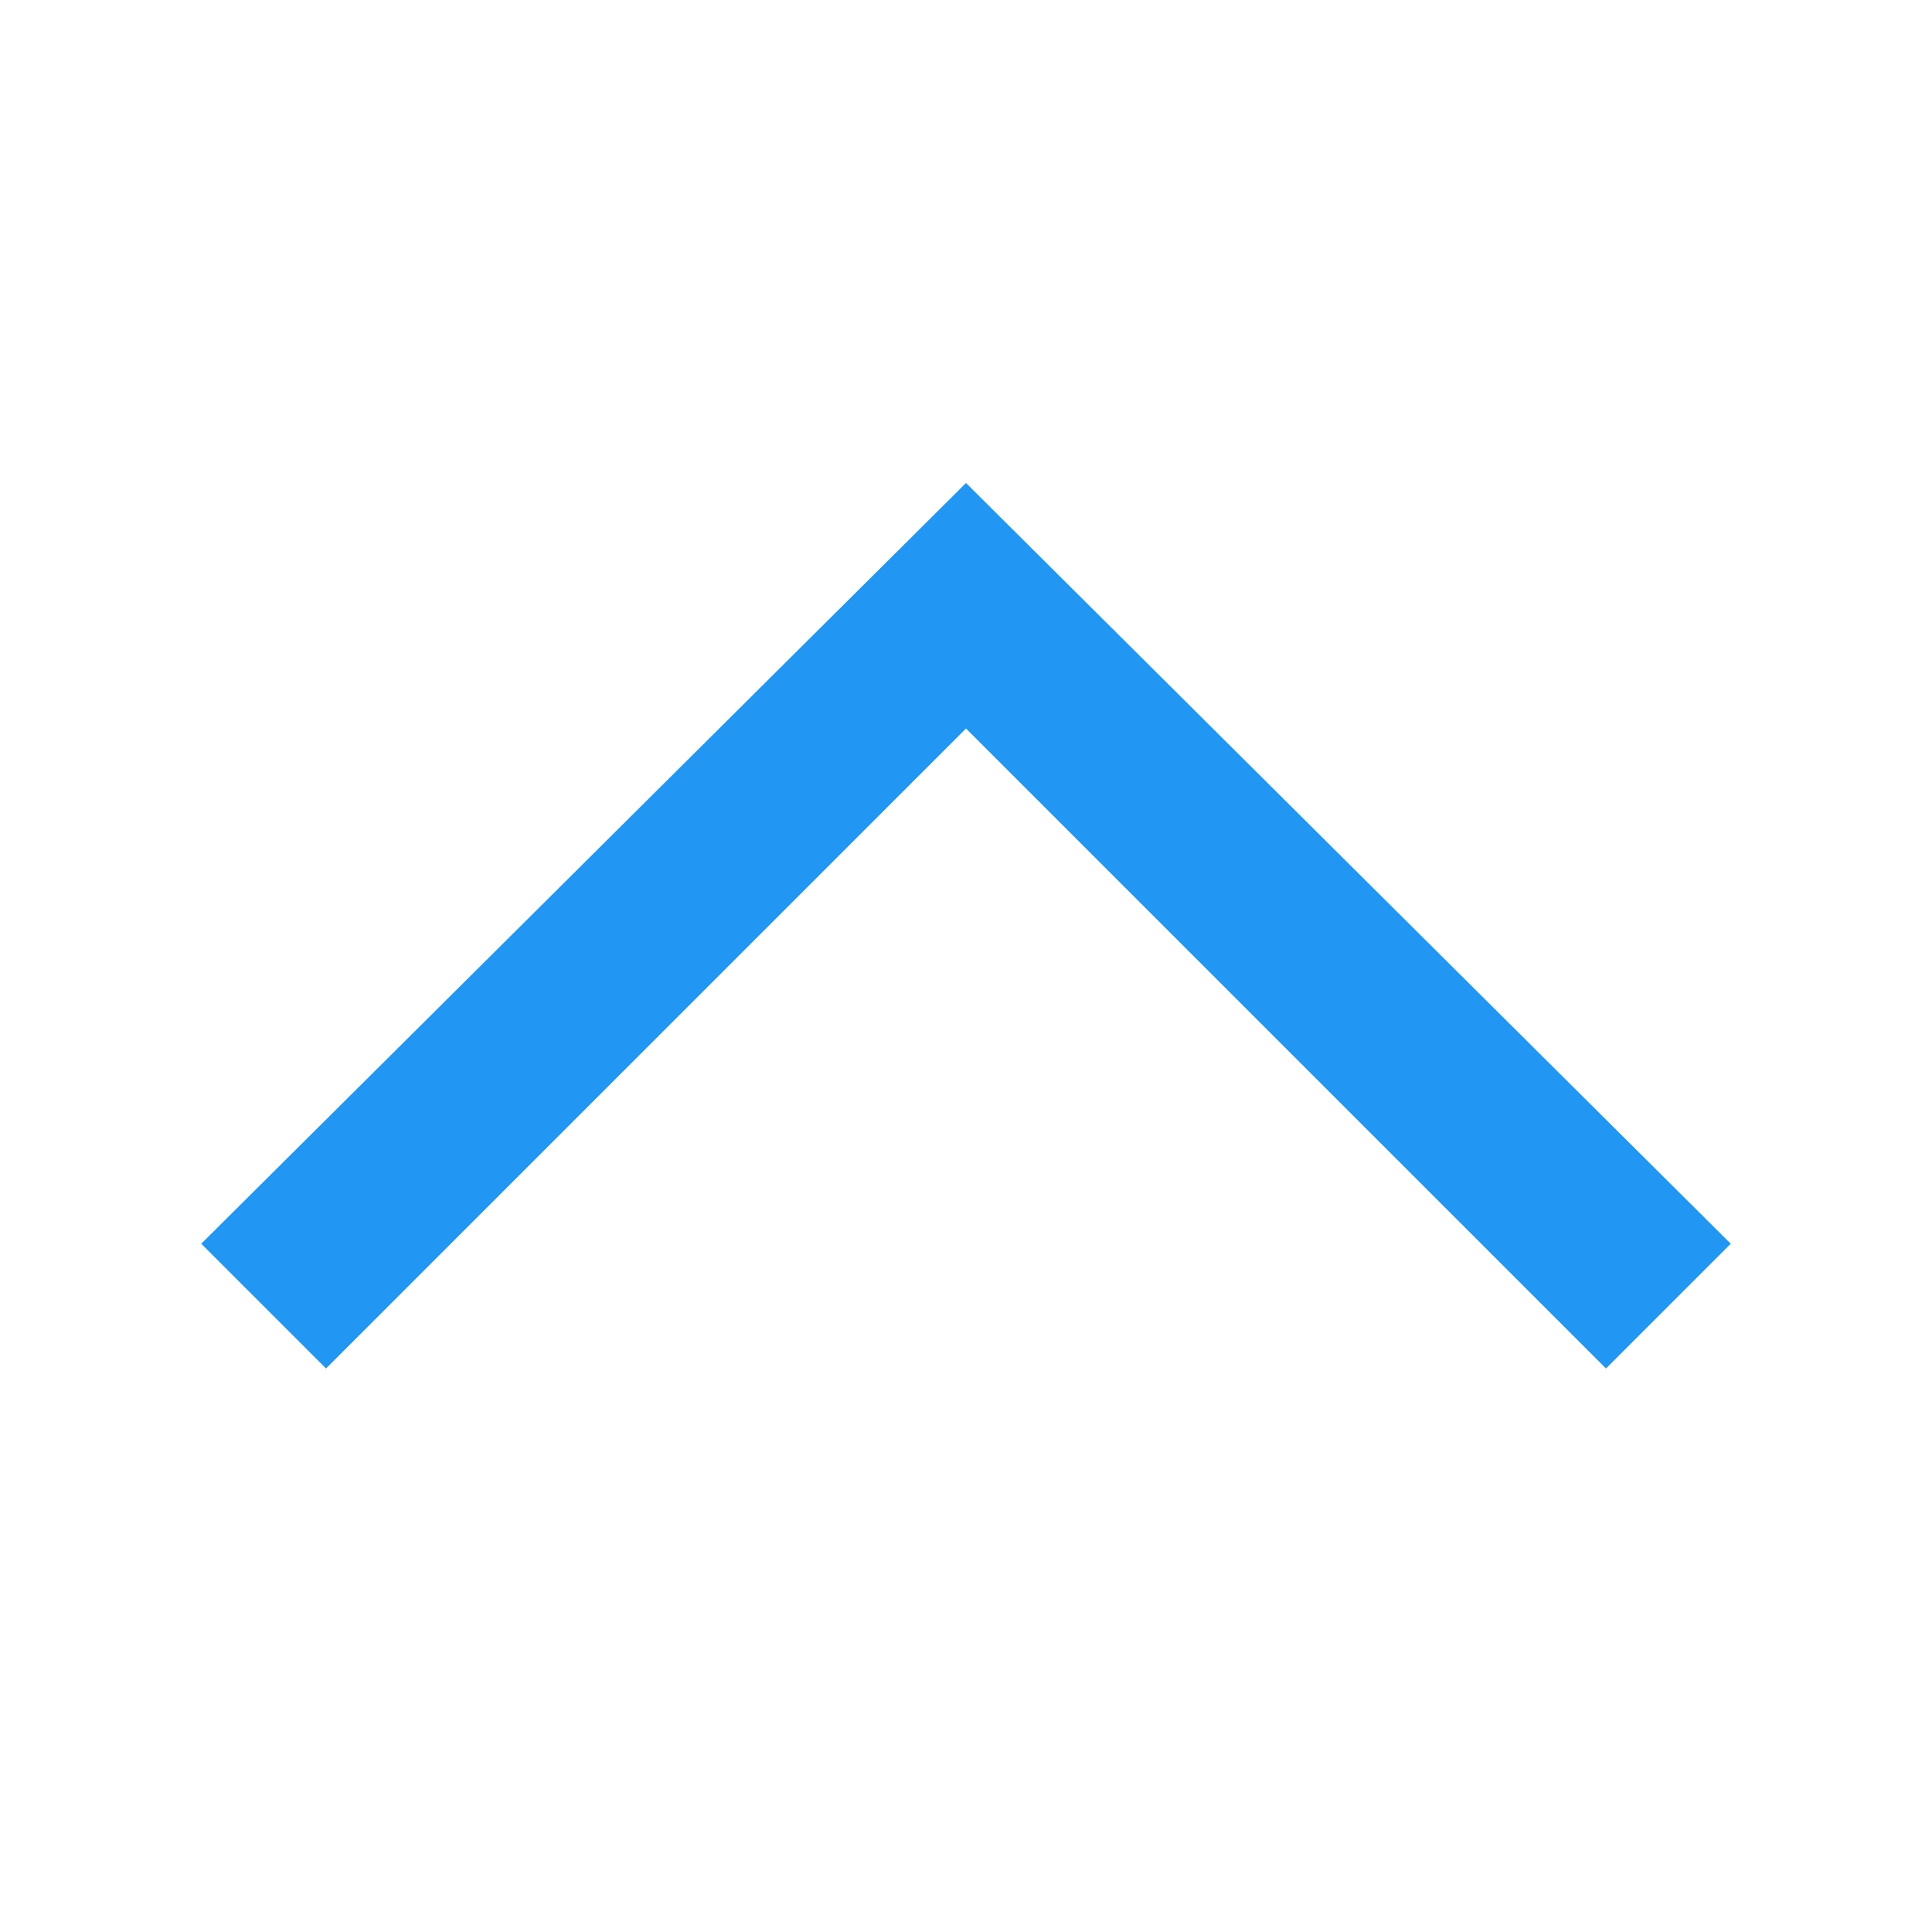
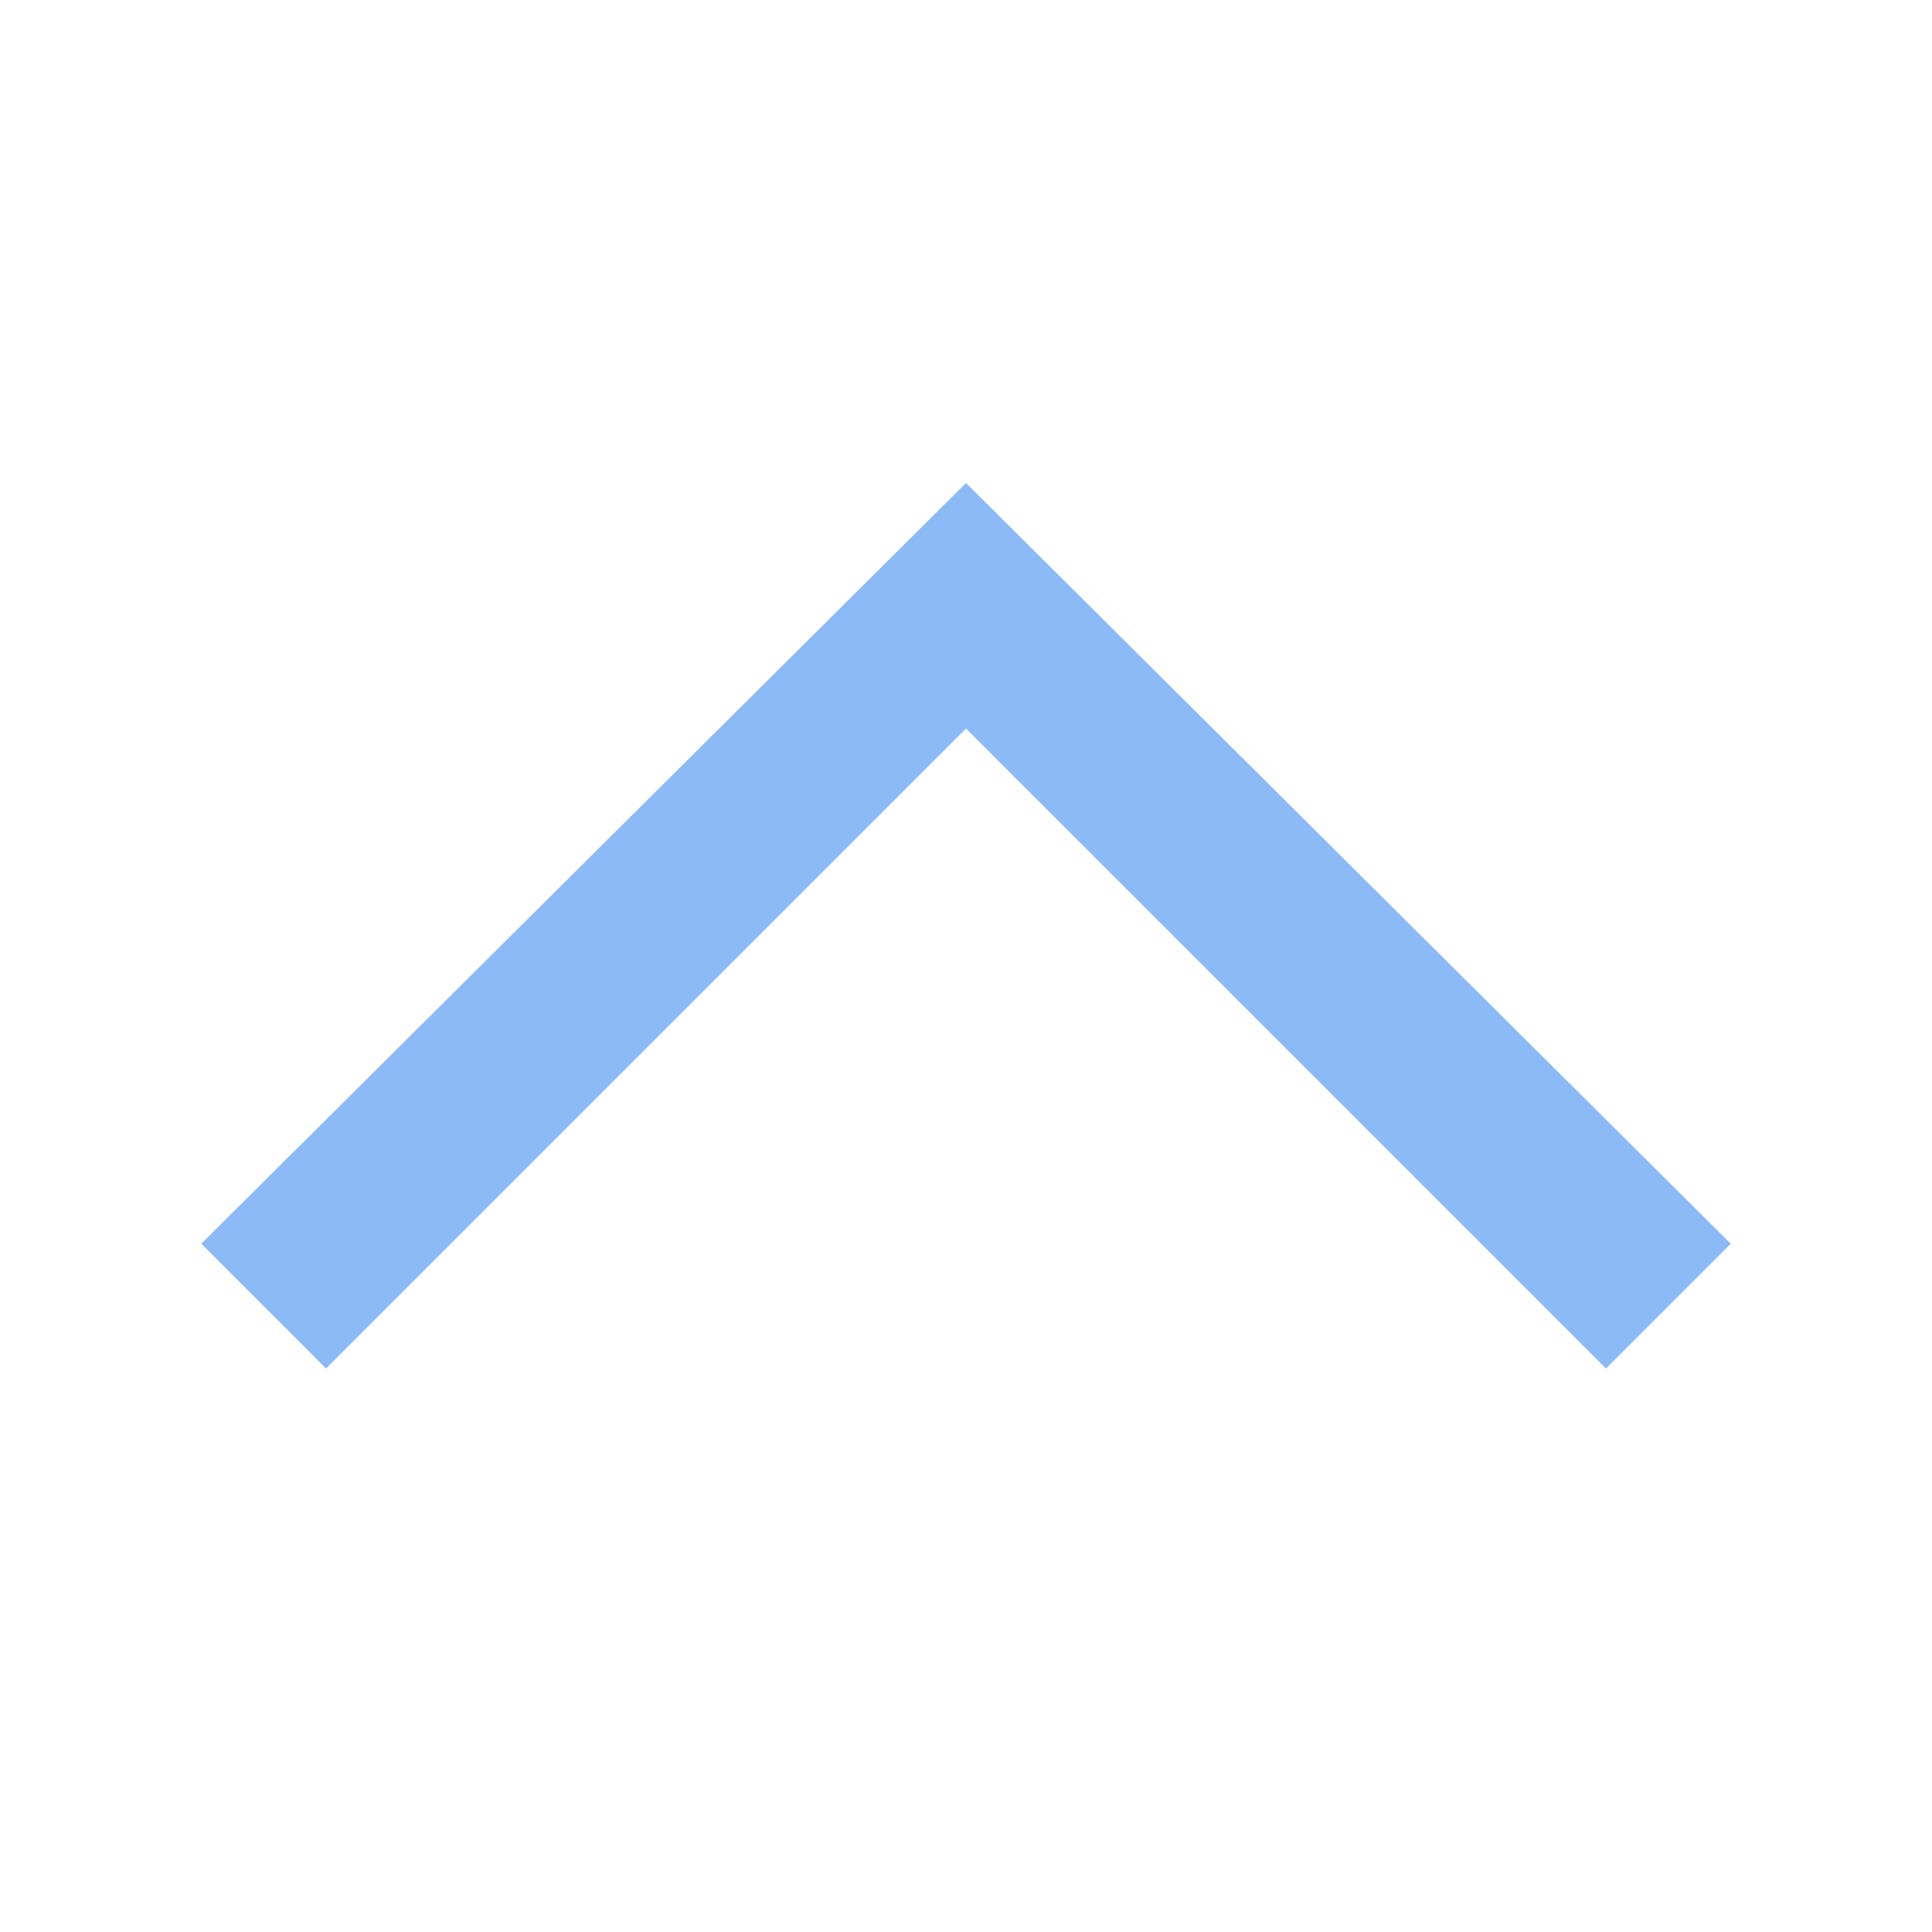
<svg xmlns="http://www.w3.org/2000/svg" width="800px" height="800px" viewBox="0 0 1024 1024" class="icon" version="1.1">
-   <path d="M106.667 659.2L172.8 725.333 512 386.133 851.2 725.333l66.133-66.133L512 256z" fill="#2196F3" />
+   <path d="M106.667 659.2L172.8 725.333 512 386.133 851.2 725.333l66.133-66.133L512 256z" fill="#8cbaf7" />
</svg>
